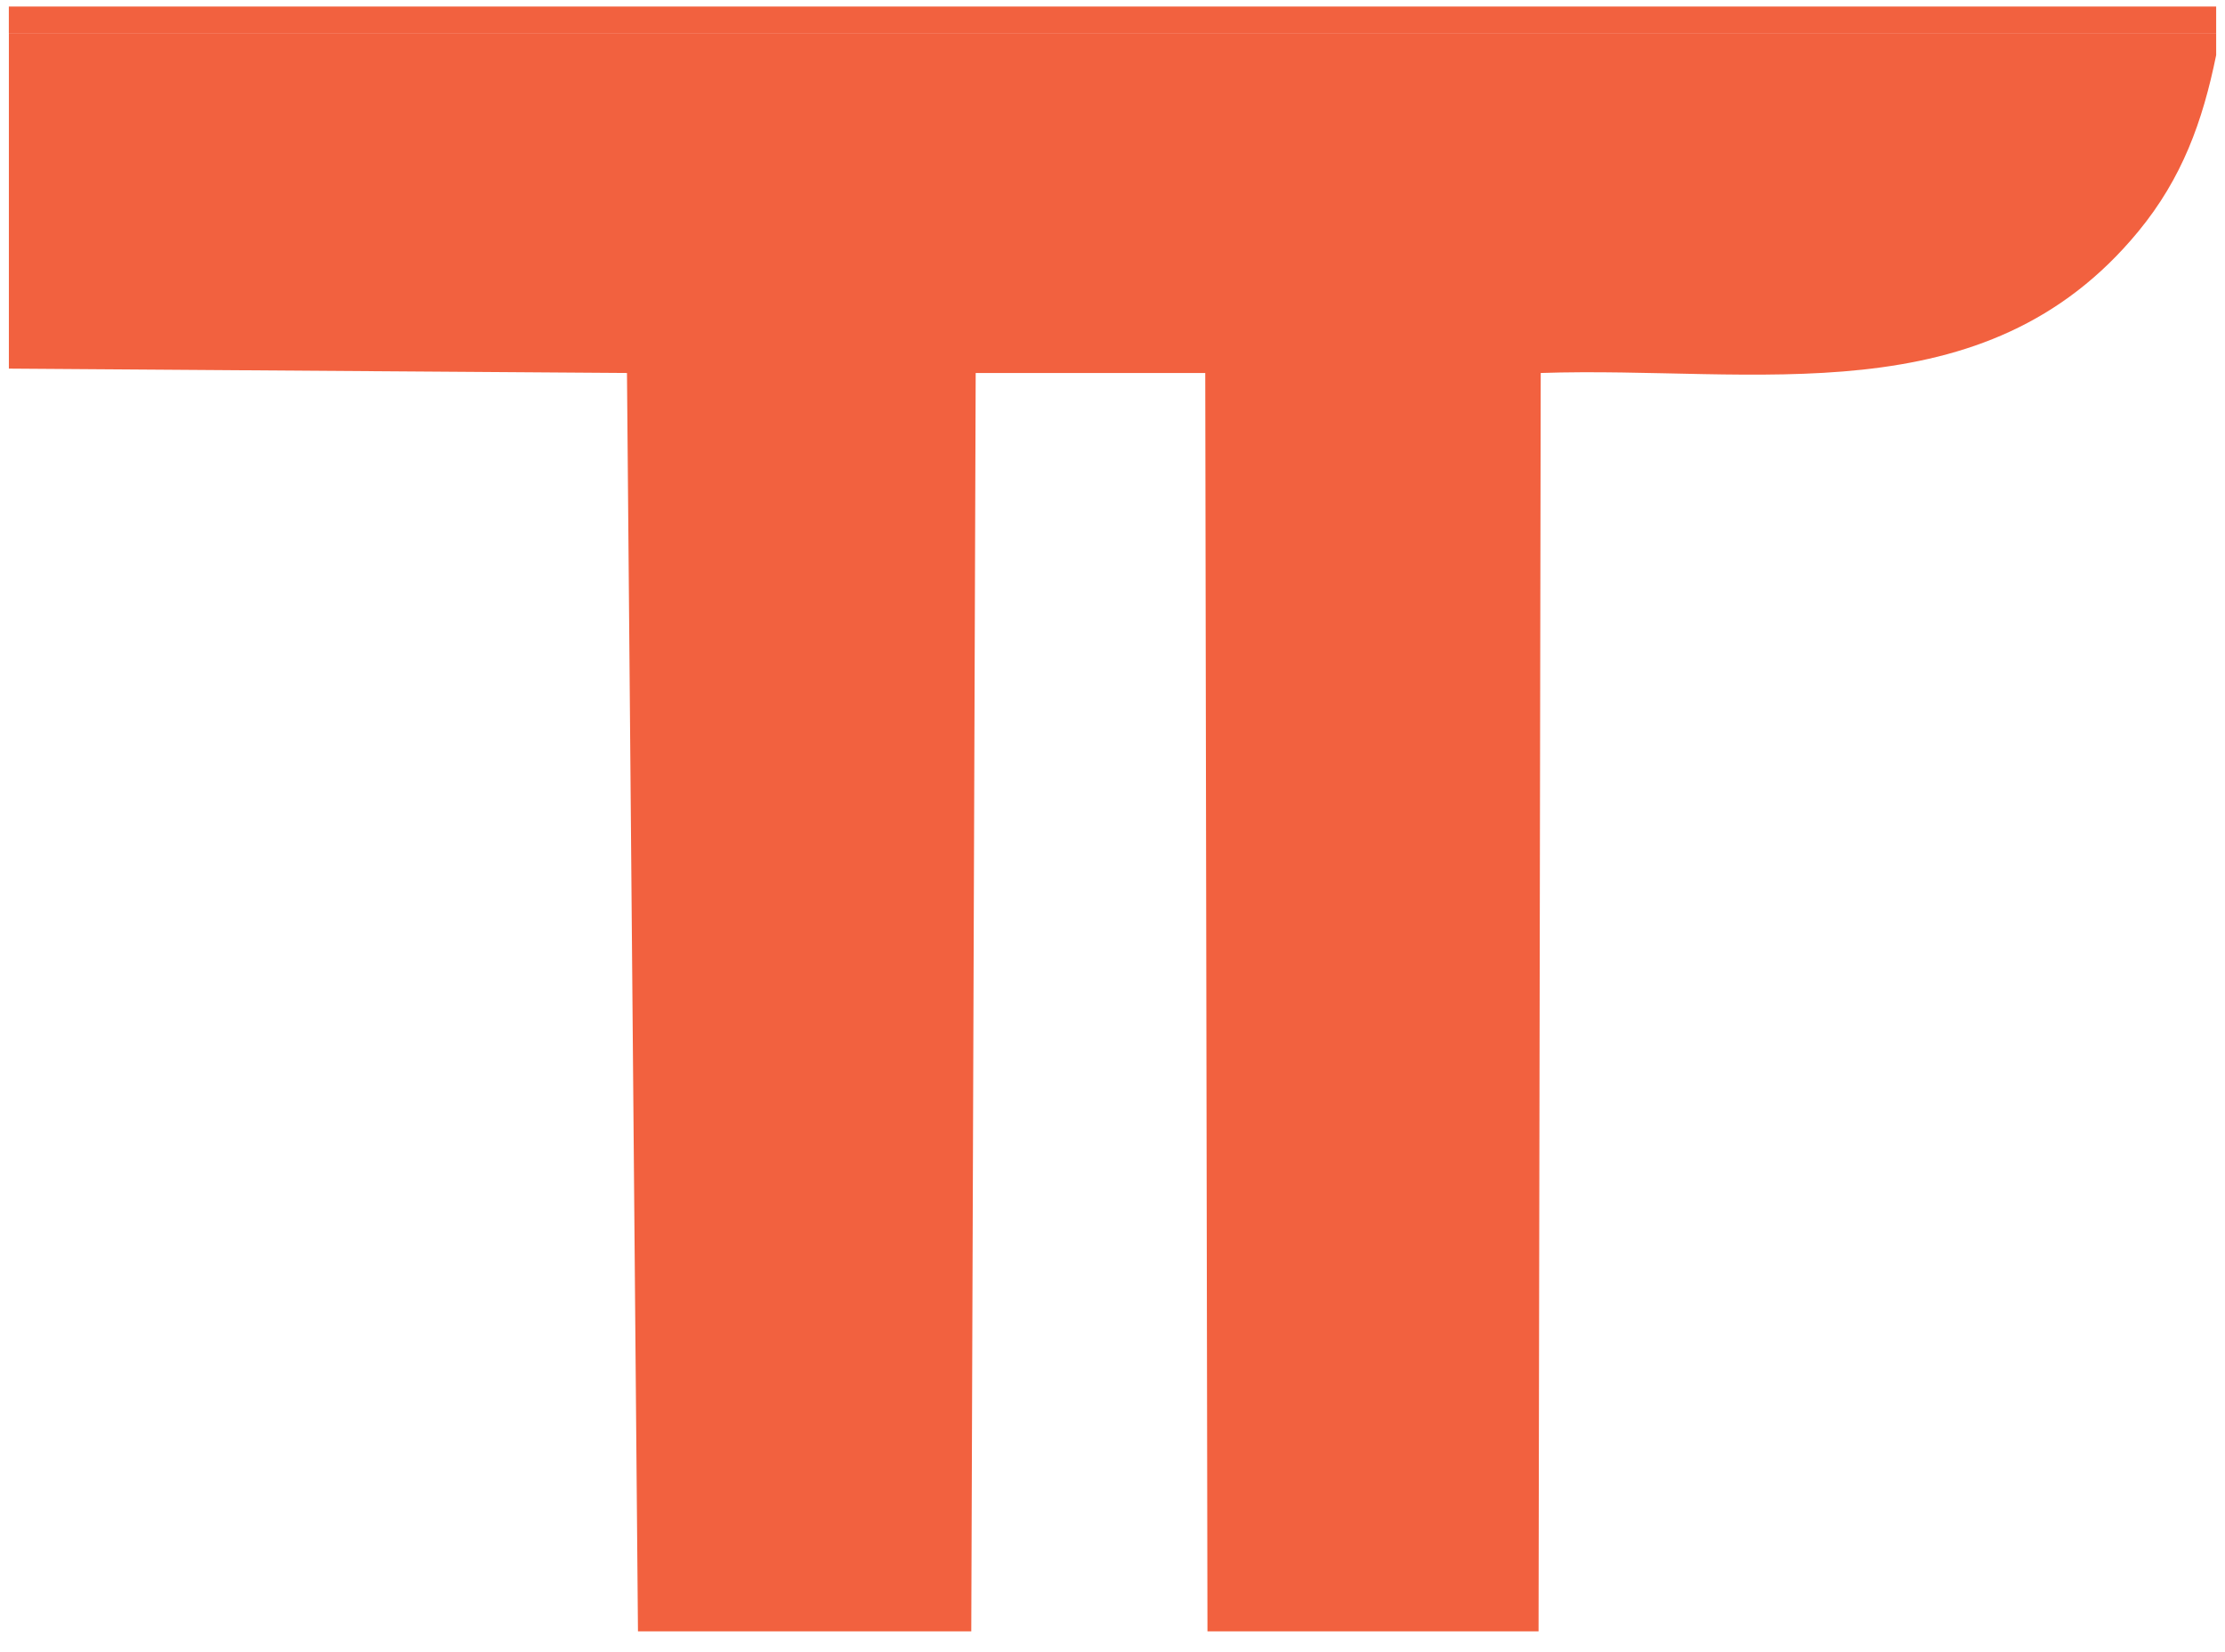
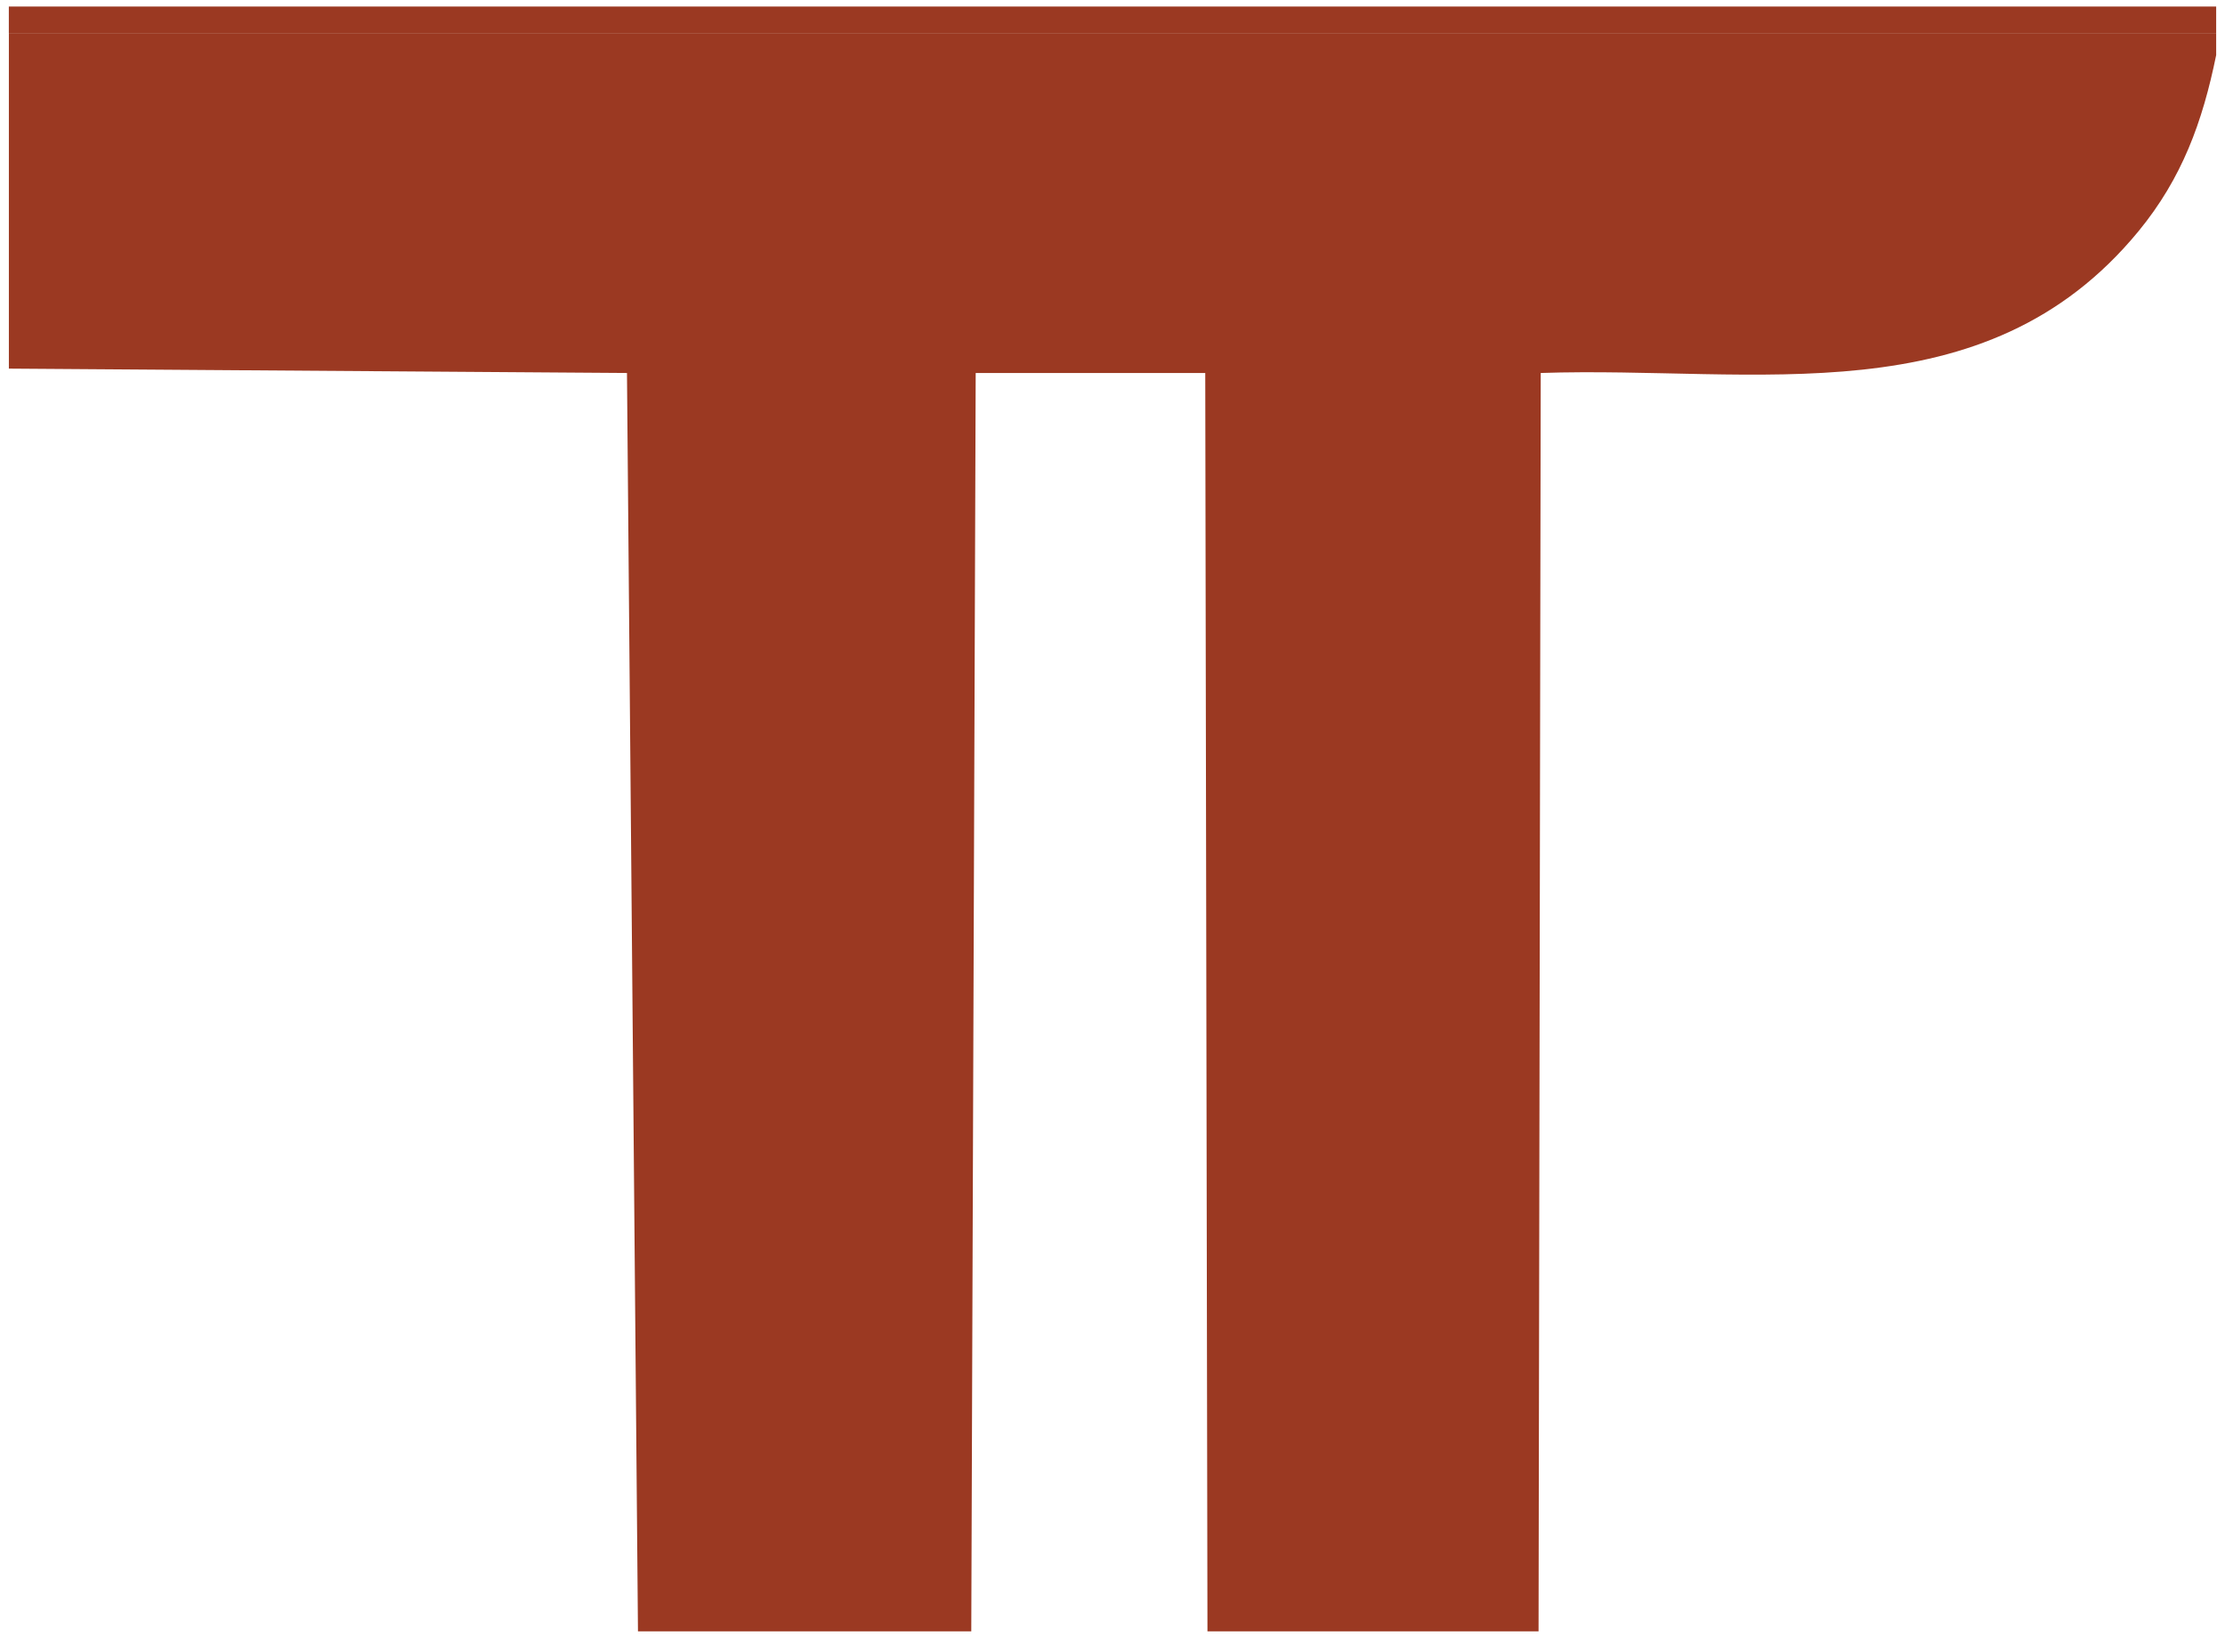
<svg xmlns="http://www.w3.org/2000/svg" id="Layer_1" data-name="Layer 1" viewBox="0 0 504 373.97">
  <defs>
    <style>
      .cls-1 {
-         fill: #F2613F;
+         fill: #9B3922;
      }

      .cls-2 {
-         fill: #F2613F;
+         fill: #9B3922;
      }
    </style>
  </defs>
  <path class="cls-1" d="M502,7.48v5c-3.08,15.12-7.73,27.9-17.6,39.9-34.9,42.44-86.7,30.45-135.4,32.1l-.49,285.01h-75l-.5-285h-52l-1,285h-75.5l-2.49-285.01-140.01-.99V7.48h500Z" />
  <rect class="cls-2" x="2" y="1.48" width="500" height="6" />
</svg>
